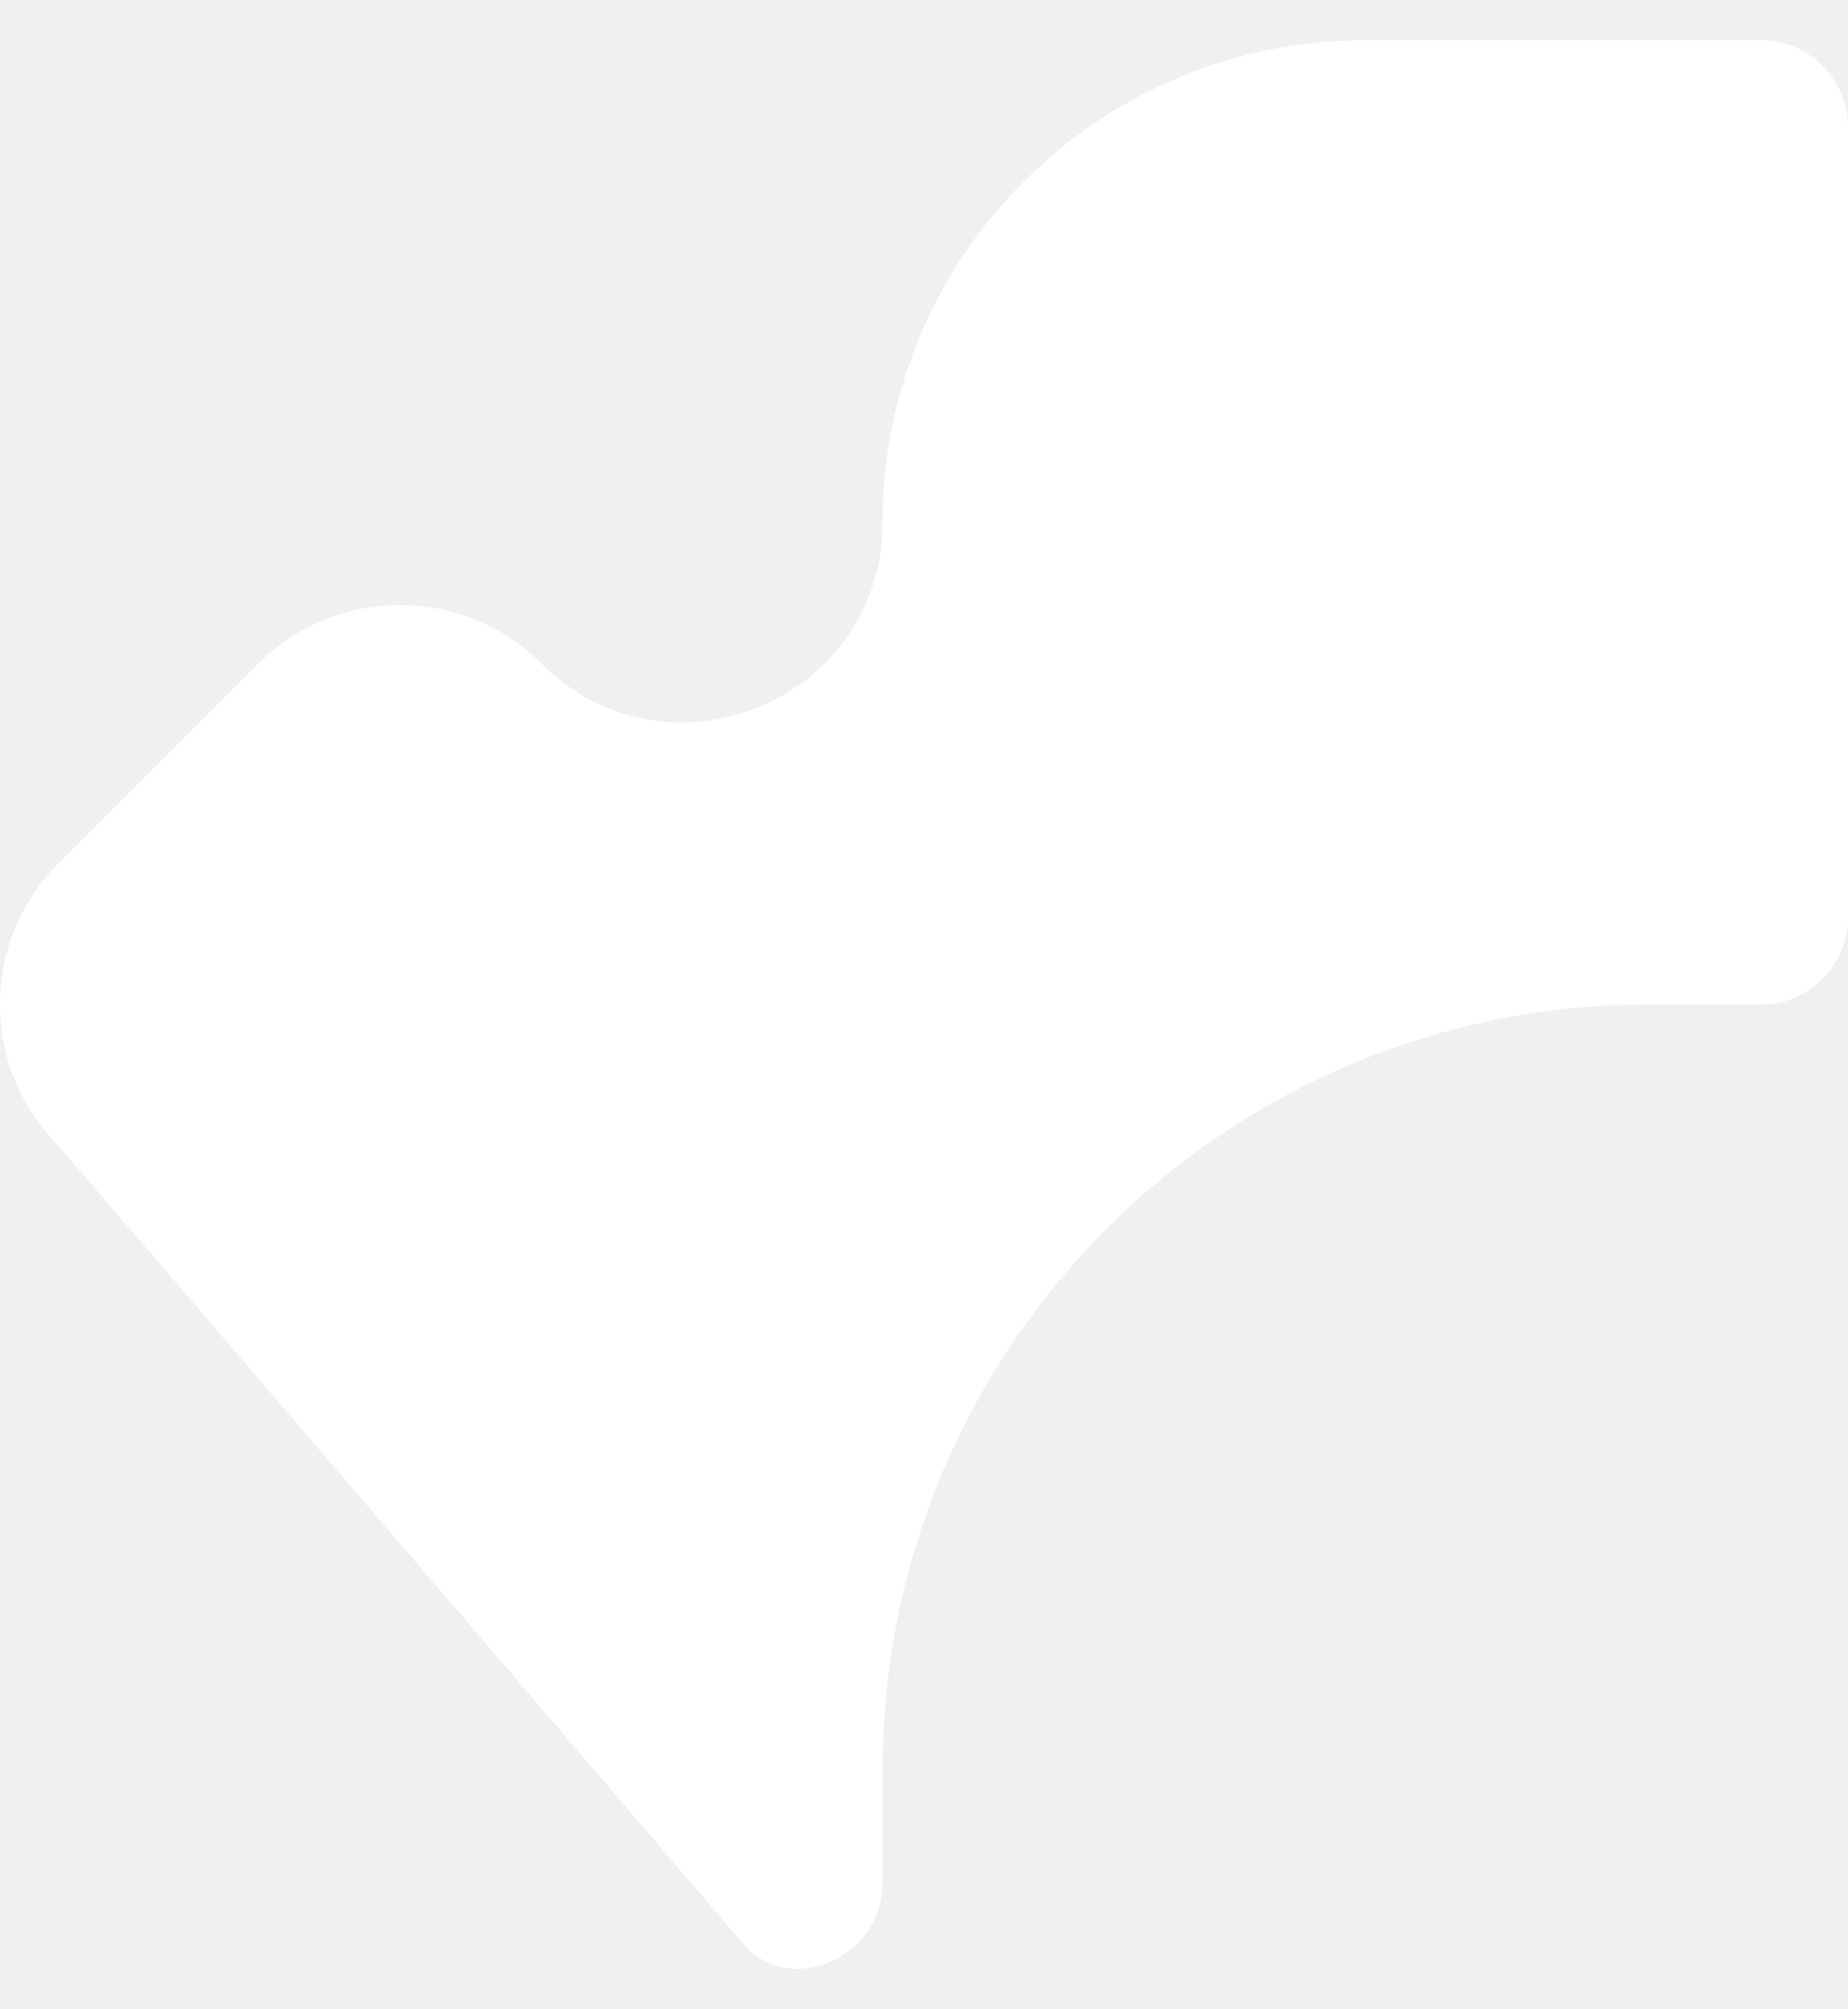
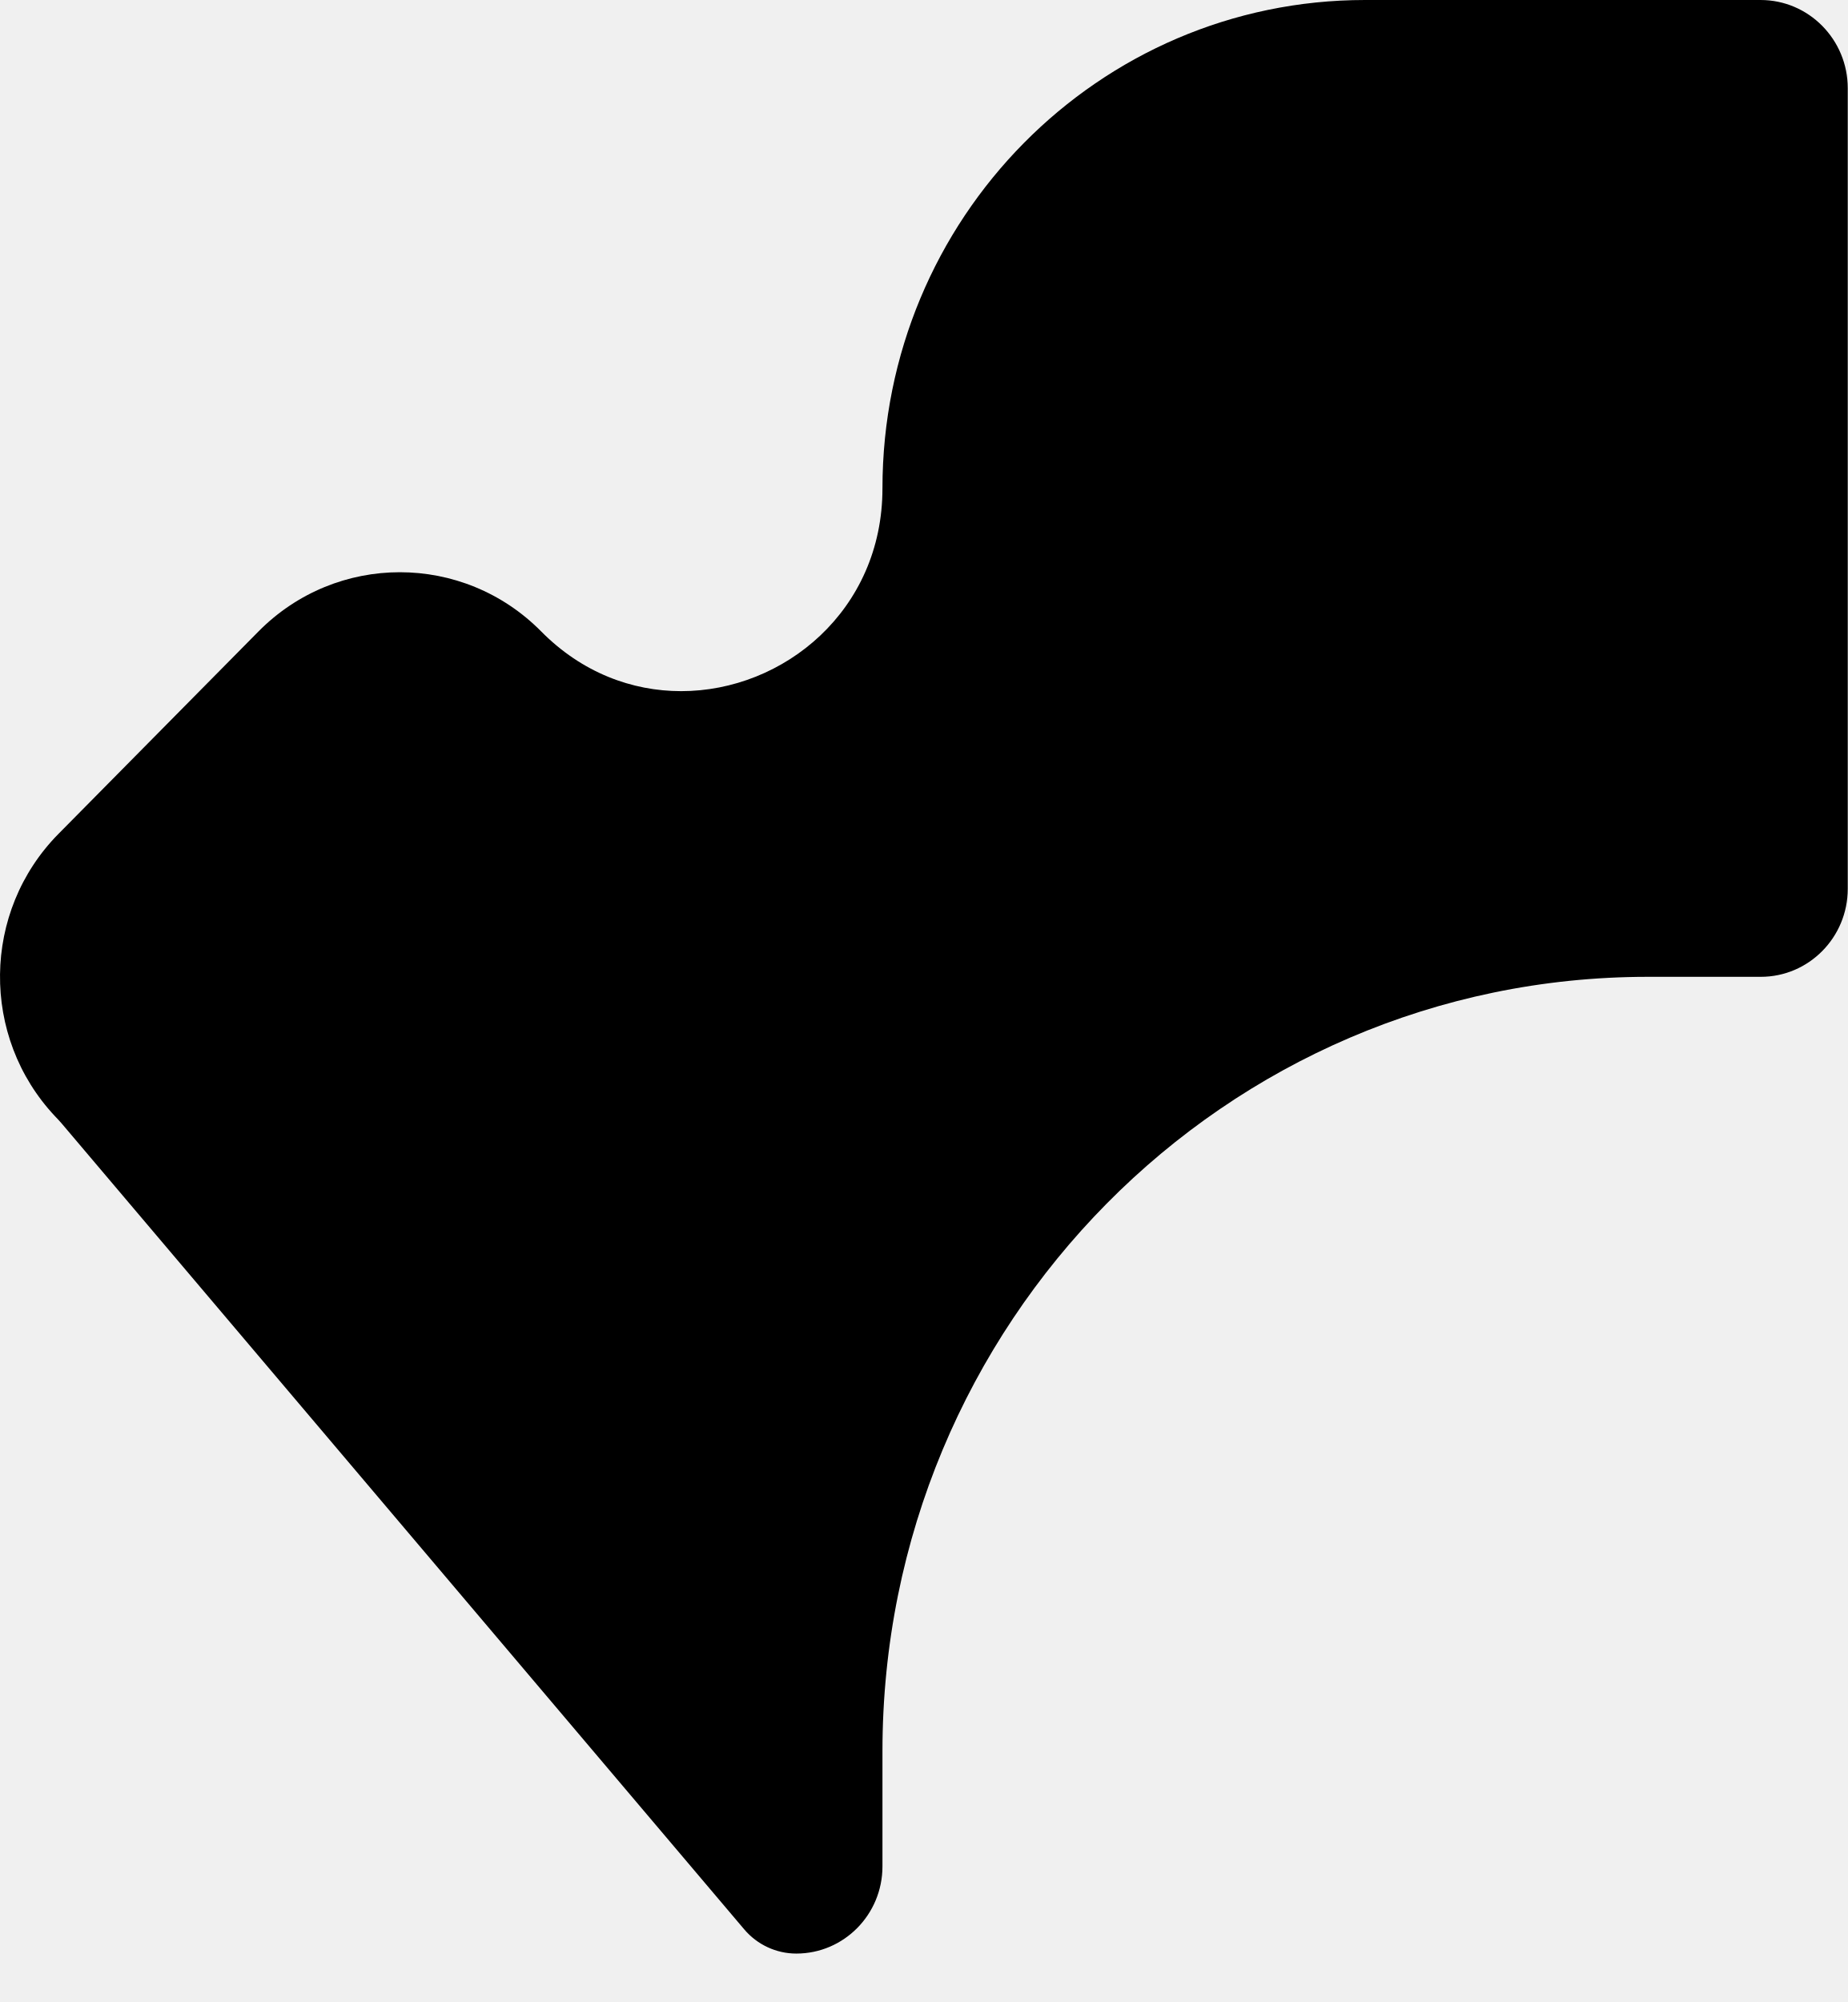
- <svg xmlns="http://www.w3.org/2000/svg" width="23" height="25" viewBox="0 0 23 25" fill="none">
-   <path d="M23 1.584V11.419C23 12.016 22.515 12.5 21.917 12.5H20.512C15.25 12.5 10.985 16.76 10.985 22.015V23.429C10.985 24.02 10.505 24.5 9.912 24.5C9.663 24.5 9.426 24.391 9.263 24.202C7.882 22.592 1.351 14.982 0.77 14.306C0.743 14.274 0.714 14.242 0.684 14.212C-0.243 13.238 -0.228 11.698 0.729 10.743L3.218 8.257C4.189 7.287 5.765 7.287 6.737 8.257C7.244 8.764 7.867 8.99 8.478 8.99C9.757 8.99 10.985 7.998 10.985 6.5C10.985 3.186 13.675 0.5 16.992 0.5H21.914C22.514 0.5 23 0.985 23 1.584Z" fill="white" />
+ <svg xmlns="http://www.w3.org/2000/svg" width="24" height="26" viewBox="0 0 24 26" fill="none">
+   <path d="M24 1.146V11.543C24 12.174 23.494 12.686 22.87 12.686H21.403C15.913 12.686 11.462 17.189 11.462 22.744V24.239C11.462 24.864 10.961 25.371 10.343 25.371C10.083 25.371 9.835 25.256 9.666 25.056C8.224 23.355 1.41 15.31 0.804 14.594C0.775 14.56 0.745 14.528 0.714 14.496C-0.253 13.466 -0.238 11.838 0.761 10.828L3.357 8.201C4.371 7.175 6.016 7.175 7.03 8.201C7.559 8.736 8.209 8.976 8.847 8.976C10.181 8.976 11.462 7.927 11.462 6.343C11.462 2.84 14.269 0 17.731 0H22.867C23.493 0 24 0.513 24 1.146Z" fill="black" />
</svg>
